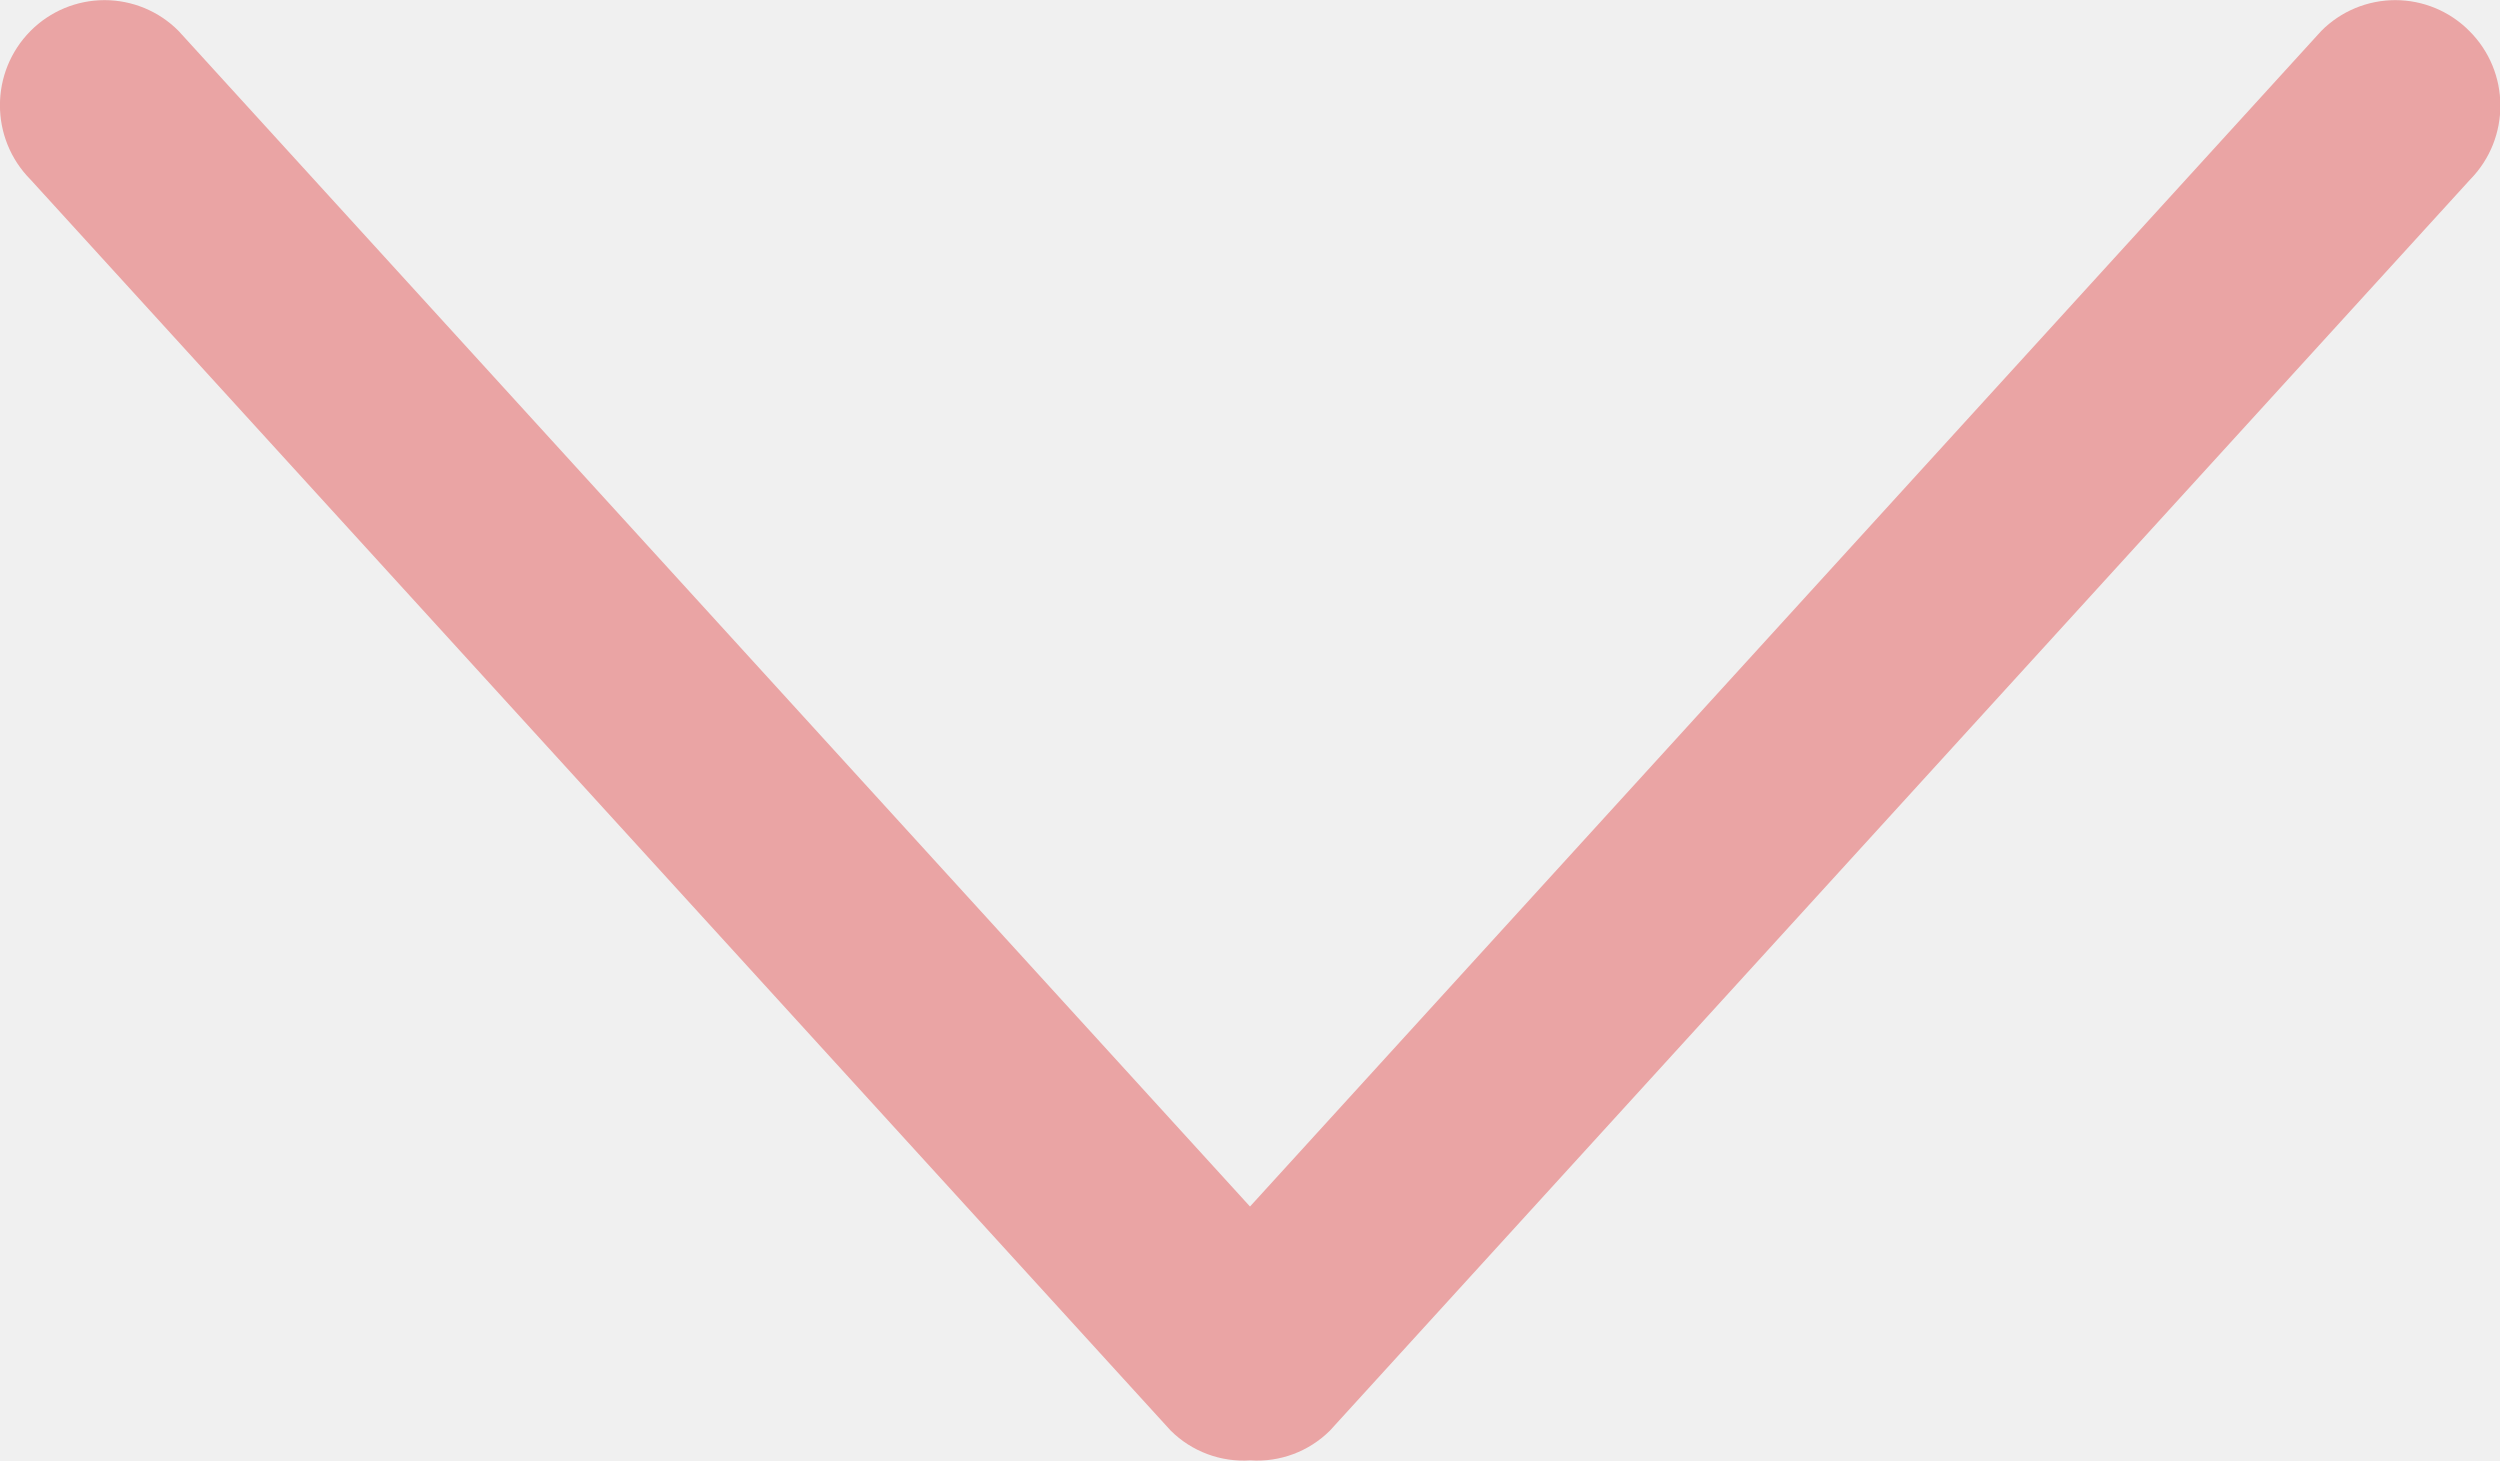
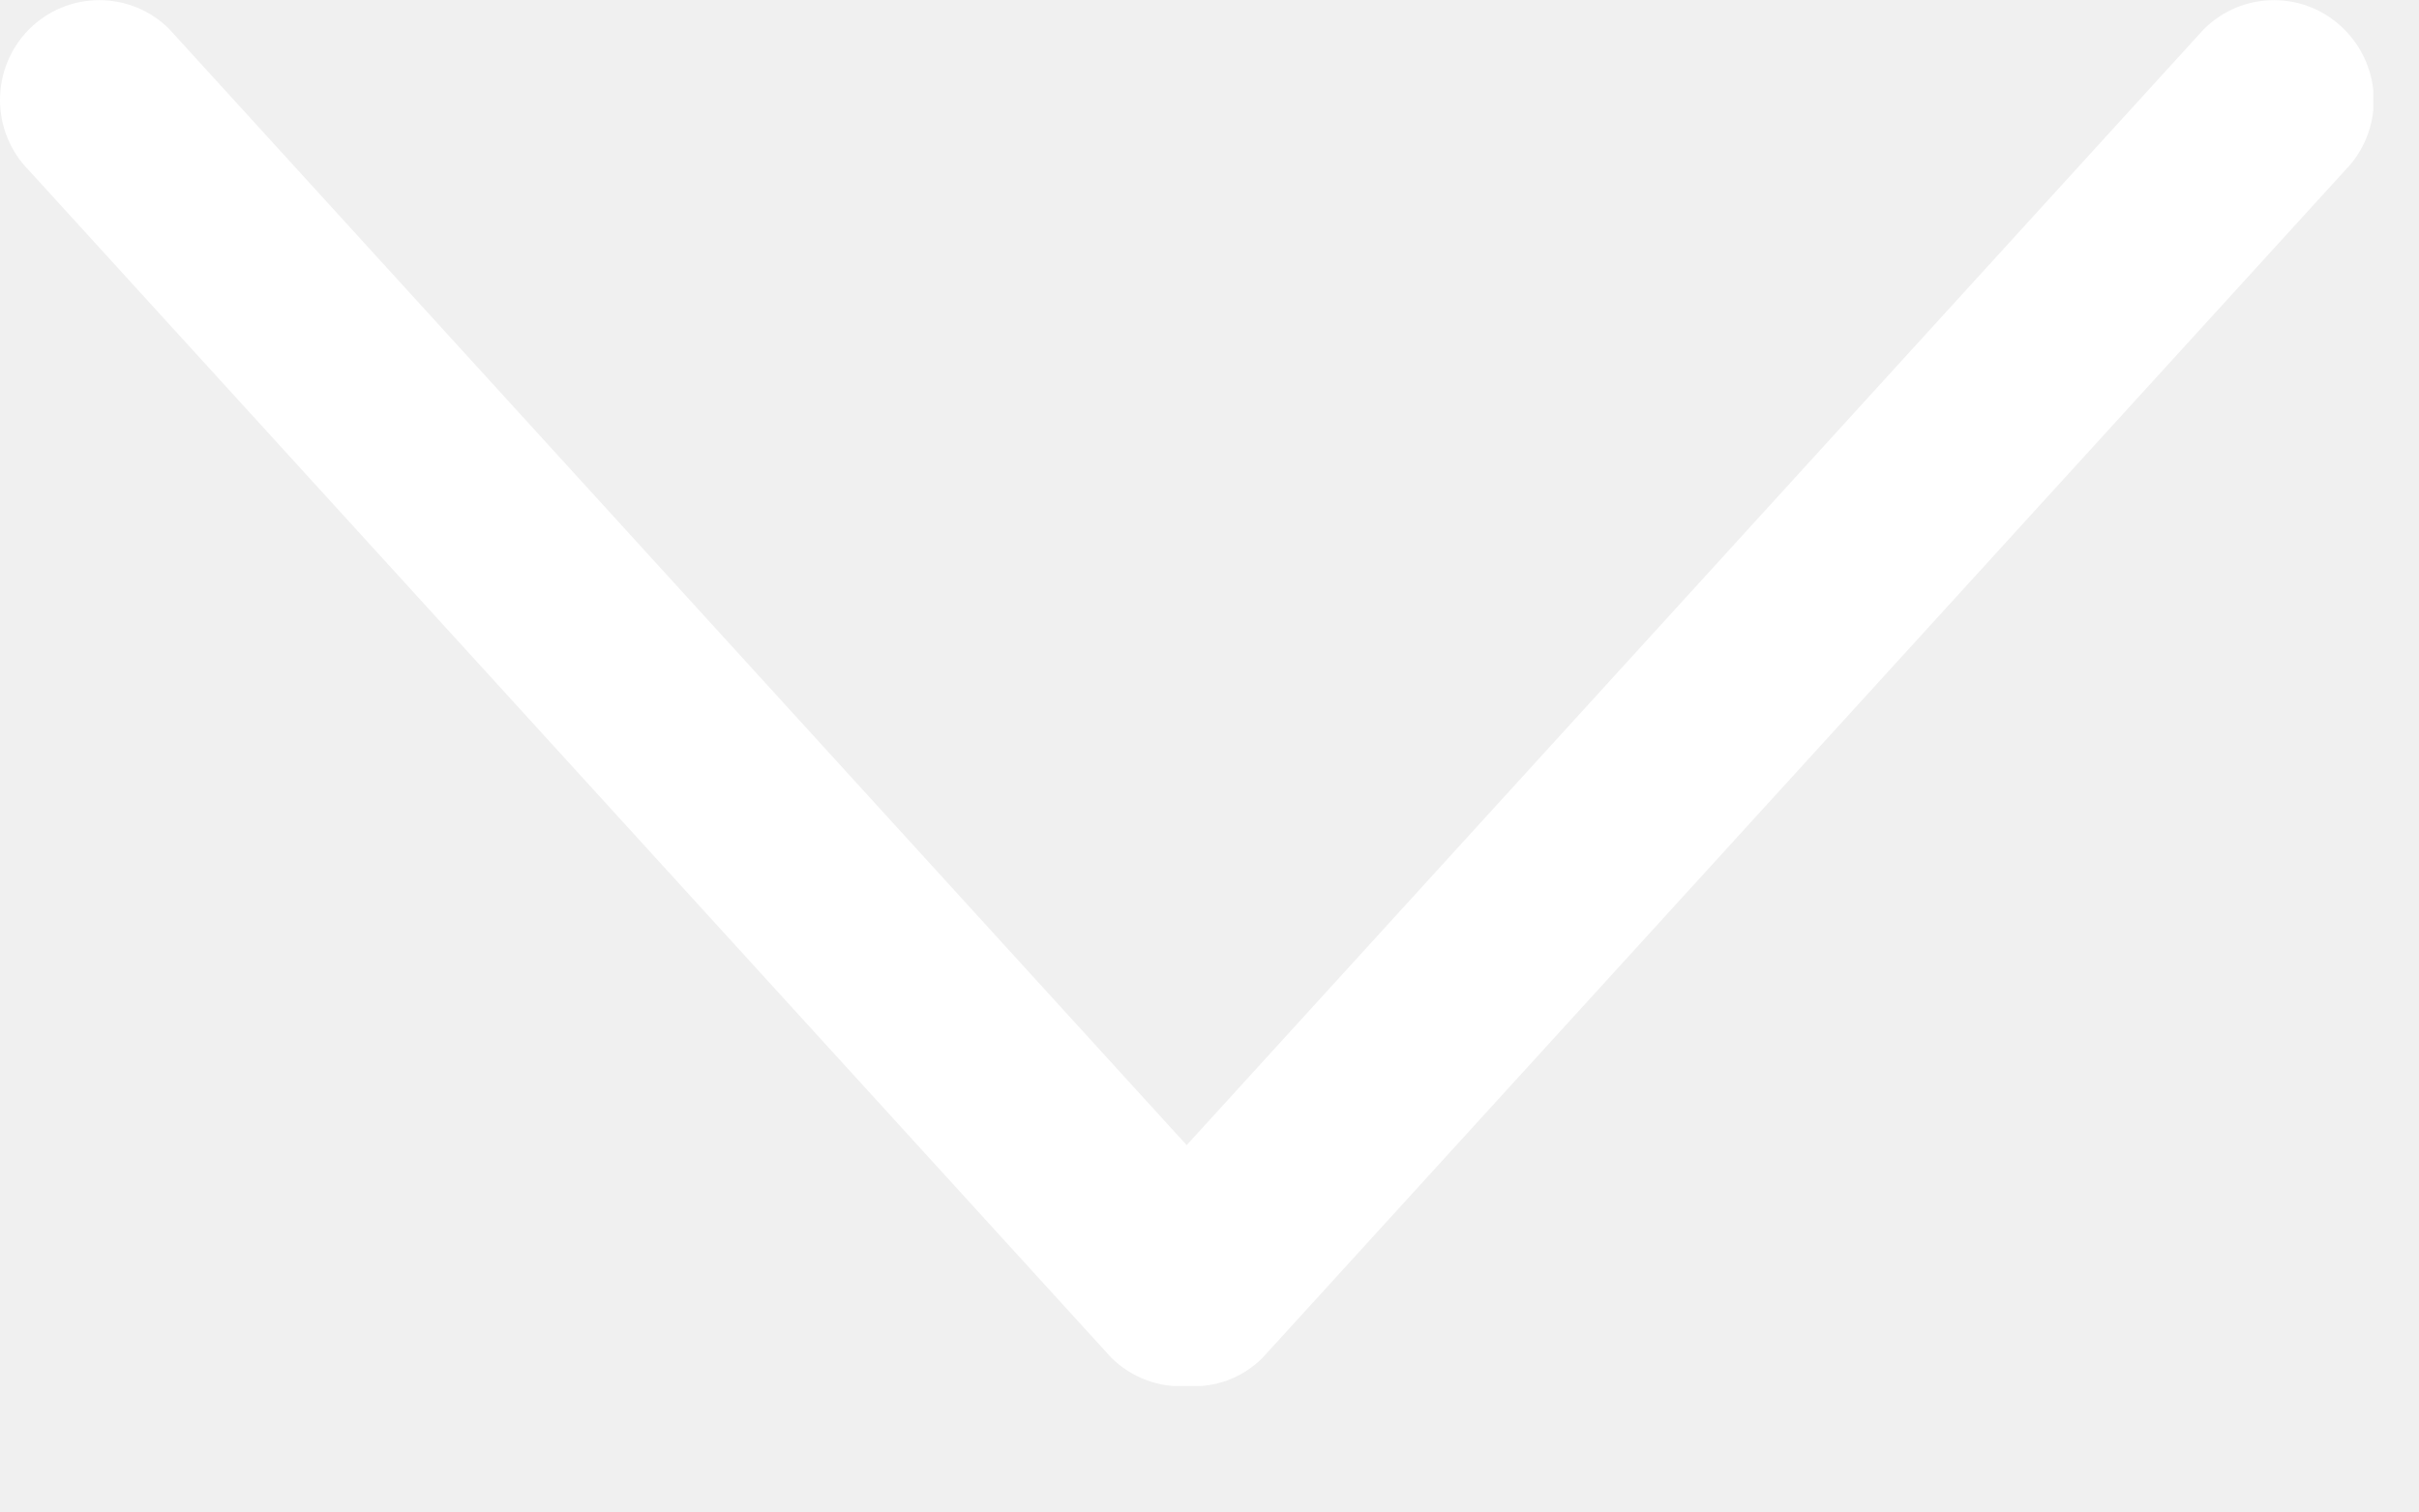
- <svg xmlns="http://www.w3.org/2000/svg" width="15.698" height="9.17" viewBox="0 0 15.698 9.17">
-   <g id="down-arrow" transform="translate(0 -127.244)">
-     <g id="_x31_0_34_" transform="translate(0 127.244)">
-       <g id="Group_20" data-name="Group 20">
-         <path id="Path_24" data-name="Path 24" d="M15.505,127.438a.655.655,0,0,0-.929,0l-6.727,7.382-6.728-7.382a.655.655,0,0,0-.929,0,.663.663,0,0,0,0,.934l7.159,7.855a.648.648,0,0,0,.5.187.647.647,0,0,0,.5-.187l7.16-7.856A.662.662,0,0,0,15.505,127.438Z" transform="translate(0 -127.244)" fill="#eaa4a4" />
-       </g>
-     </g>
+ <svg xmlns="http://www.w3.org/2000/svg" width="16" height="10" viewBox="0 0 16 10" fill="none">
+   <g clip-path="url(#clip0)">
+     <path d="M15.505 0.194C15.444 0.133 15.372 0.084 15.292 0.051C15.213 0.018 15.127 0.001 15.041 0.001C14.954 0.001 14.869 0.018 14.789 0.051C14.71 0.084 14.637 0.133 14.576 0.194L7.849 7.576L1.121 0.194C1.061 0.133 0.988 0.084 0.908 0.051C0.829 0.018 0.743 0.001 0.657 0.001C0.571 0.001 0.485 0.018 0.405 0.051C0.326 0.084 0.253 0.133 0.192 0.194C0.069 0.318 0 0.486 0 0.661C0 0.836 0.069 1.004 0.192 1.128L7.351 8.983C7.417 9.048 7.495 9.098 7.581 9.13C7.667 9.163 7.76 9.176 7.851 9.17C7.943 9.176 8.035 9.163 8.122 9.131C8.208 9.098 8.286 9.048 8.351 8.983L15.511 1.127C15.634 1.002 15.702 0.834 15.701 0.659C15.7 0.485 15.629 0.317 15.505 0.194V0.194Z" fill="white" />
  </g>
+   <defs>
+     <clipPath id="clip0">
+       <rect width="15.698" height="9.17" fill="white" />
+     </clipPath>
+   </defs>
</svg>
